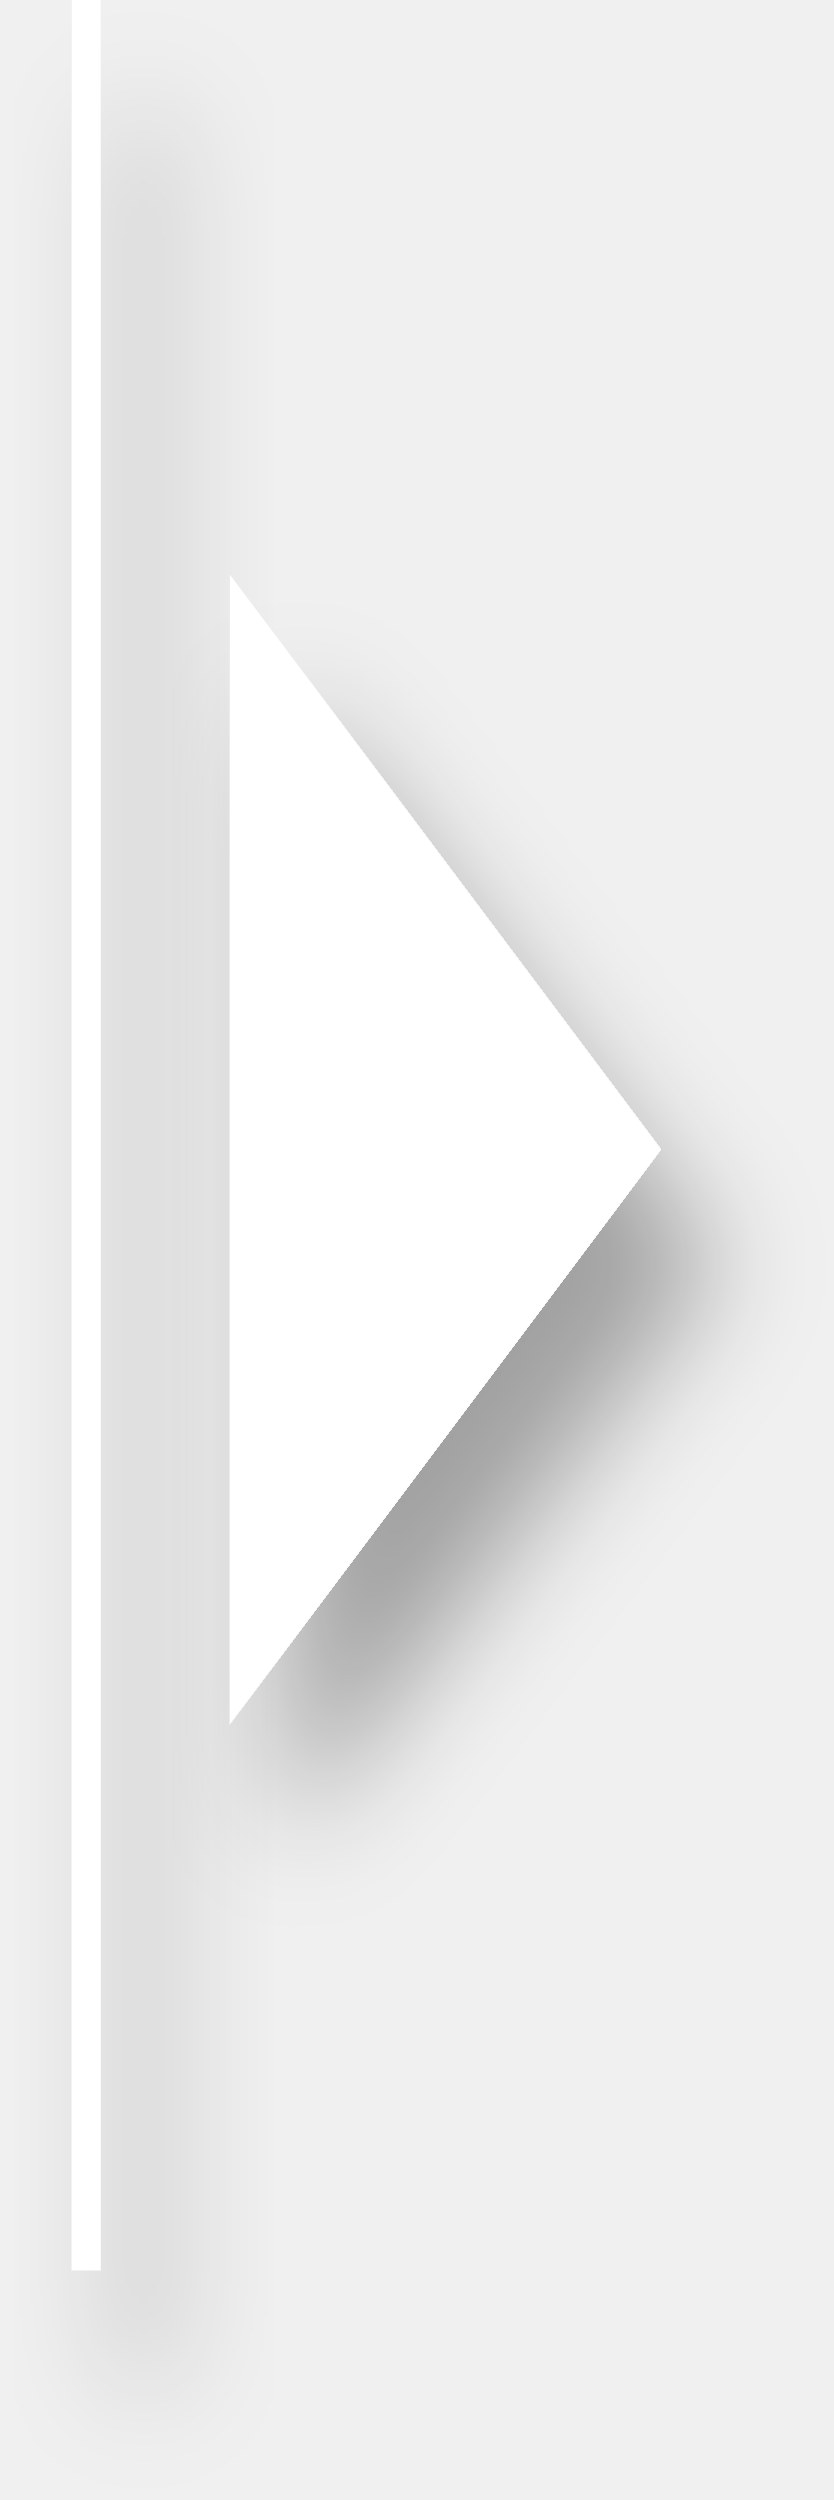
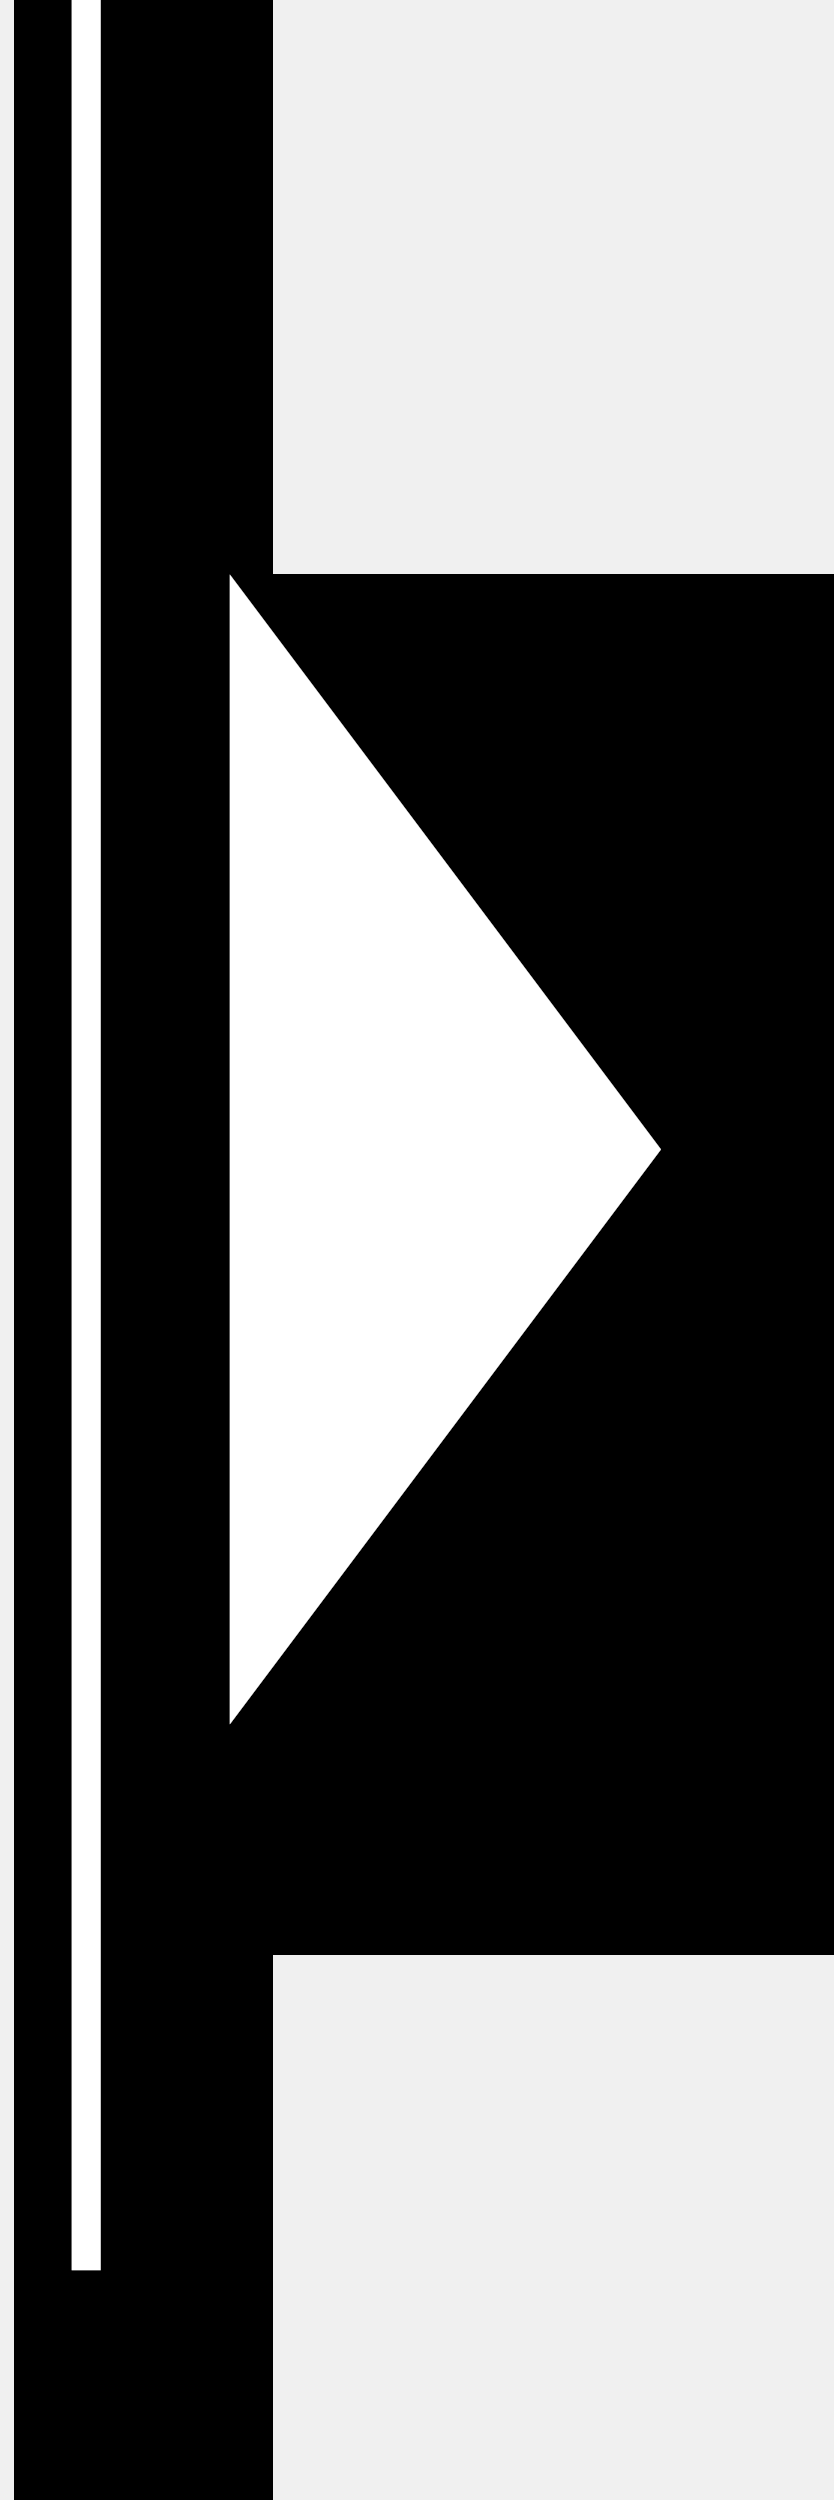
<svg xmlns="http://www.w3.org/2000/svg" width="29" height="87" viewBox="0 0 29 87" fill="none">
  <g filter="url(#filter0_d_363_9)">
    <path d="M3 79L3 0" stroke="white" />
  </g>
  <g filter="url(#filter1_d_363_9)">
    <path d="M23 40L8 60L8 20L23 40Z" fill="white" />
  </g>
  <defs>
-     <filter id="filter0_d_363_9" x="0.5" y="0" width="9" height="87" filterUnits="userSpaceOnUse" color-interpolation-filters="sRGB">
-       <feFlood flood-opacity="0" result="BackgroundImageFix" />
+     <filter id="filter0_d_363_9" x="0.5" y="0" width="9" height="87" filterUnits="userSpaceOnUse" colorInterpolationFilters="sRGB">
+       <feFlood floodOpacity="0" result="BackgroundImageFix" />
      <feColorMatrix in="SourceAlpha" type="matrix" values="0 0 0 0 0 0 0 0 0 0 0 0 0 0 0 0 0 0 127 0" result="hardAlpha" />
      <feOffset dx="2" dy="4" />
      <feGaussianBlur stdDeviation="2" />
      <feComposite in2="hardAlpha" operator="out" />
      <feColorMatrix type="matrix" values="0 0 0 0 0 0 0 0 0 0 0 0 0 0 0 0 0 0 0.33 0" />
      <feBlend mode="normal" in2="BackgroundImageFix" result="effect1_dropShadow_363_9" />
      <feBlend mode="normal" in="SourceGraphic" in2="effect1_dropShadow_363_9" result="shape" />
    </filter>
-     <filter id="filter1_d_363_9" x="6" y="20" width="23" height="48" filterUnits="userSpaceOnUse" color-interpolation-filters="sRGB">
-       <feFlood flood-opacity="0" result="BackgroundImageFix" />
+     <filter id="filter1_d_363_9" x="6" y="20" width="23" height="48" filterUnits="userSpaceOnUse" colorInterpolationFilters="sRGB">
+       <feFlood floodOpacity="0" result="BackgroundImageFix" />
      <feColorMatrix in="SourceAlpha" type="matrix" values="0 0 0 0 0 0 0 0 0 0 0 0 0 0 0 0 0 0 127 0" result="hardAlpha" />
      <feOffset dx="2" dy="4" />
      <feGaussianBlur stdDeviation="2" />
      <feComposite in2="hardAlpha" operator="out" />
      <feColorMatrix type="matrix" values="0 0 0 0 0 0 0 0 0 0 0 0 0 0 0 0 0 0 0.33 0" />
      <feBlend mode="normal" in2="BackgroundImageFix" result="effect1_dropShadow_363_9" />
      <feBlend mode="normal" in="SourceGraphic" in2="effect1_dropShadow_363_9" result="shape" />
    </filter>
  </defs>
</svg>
